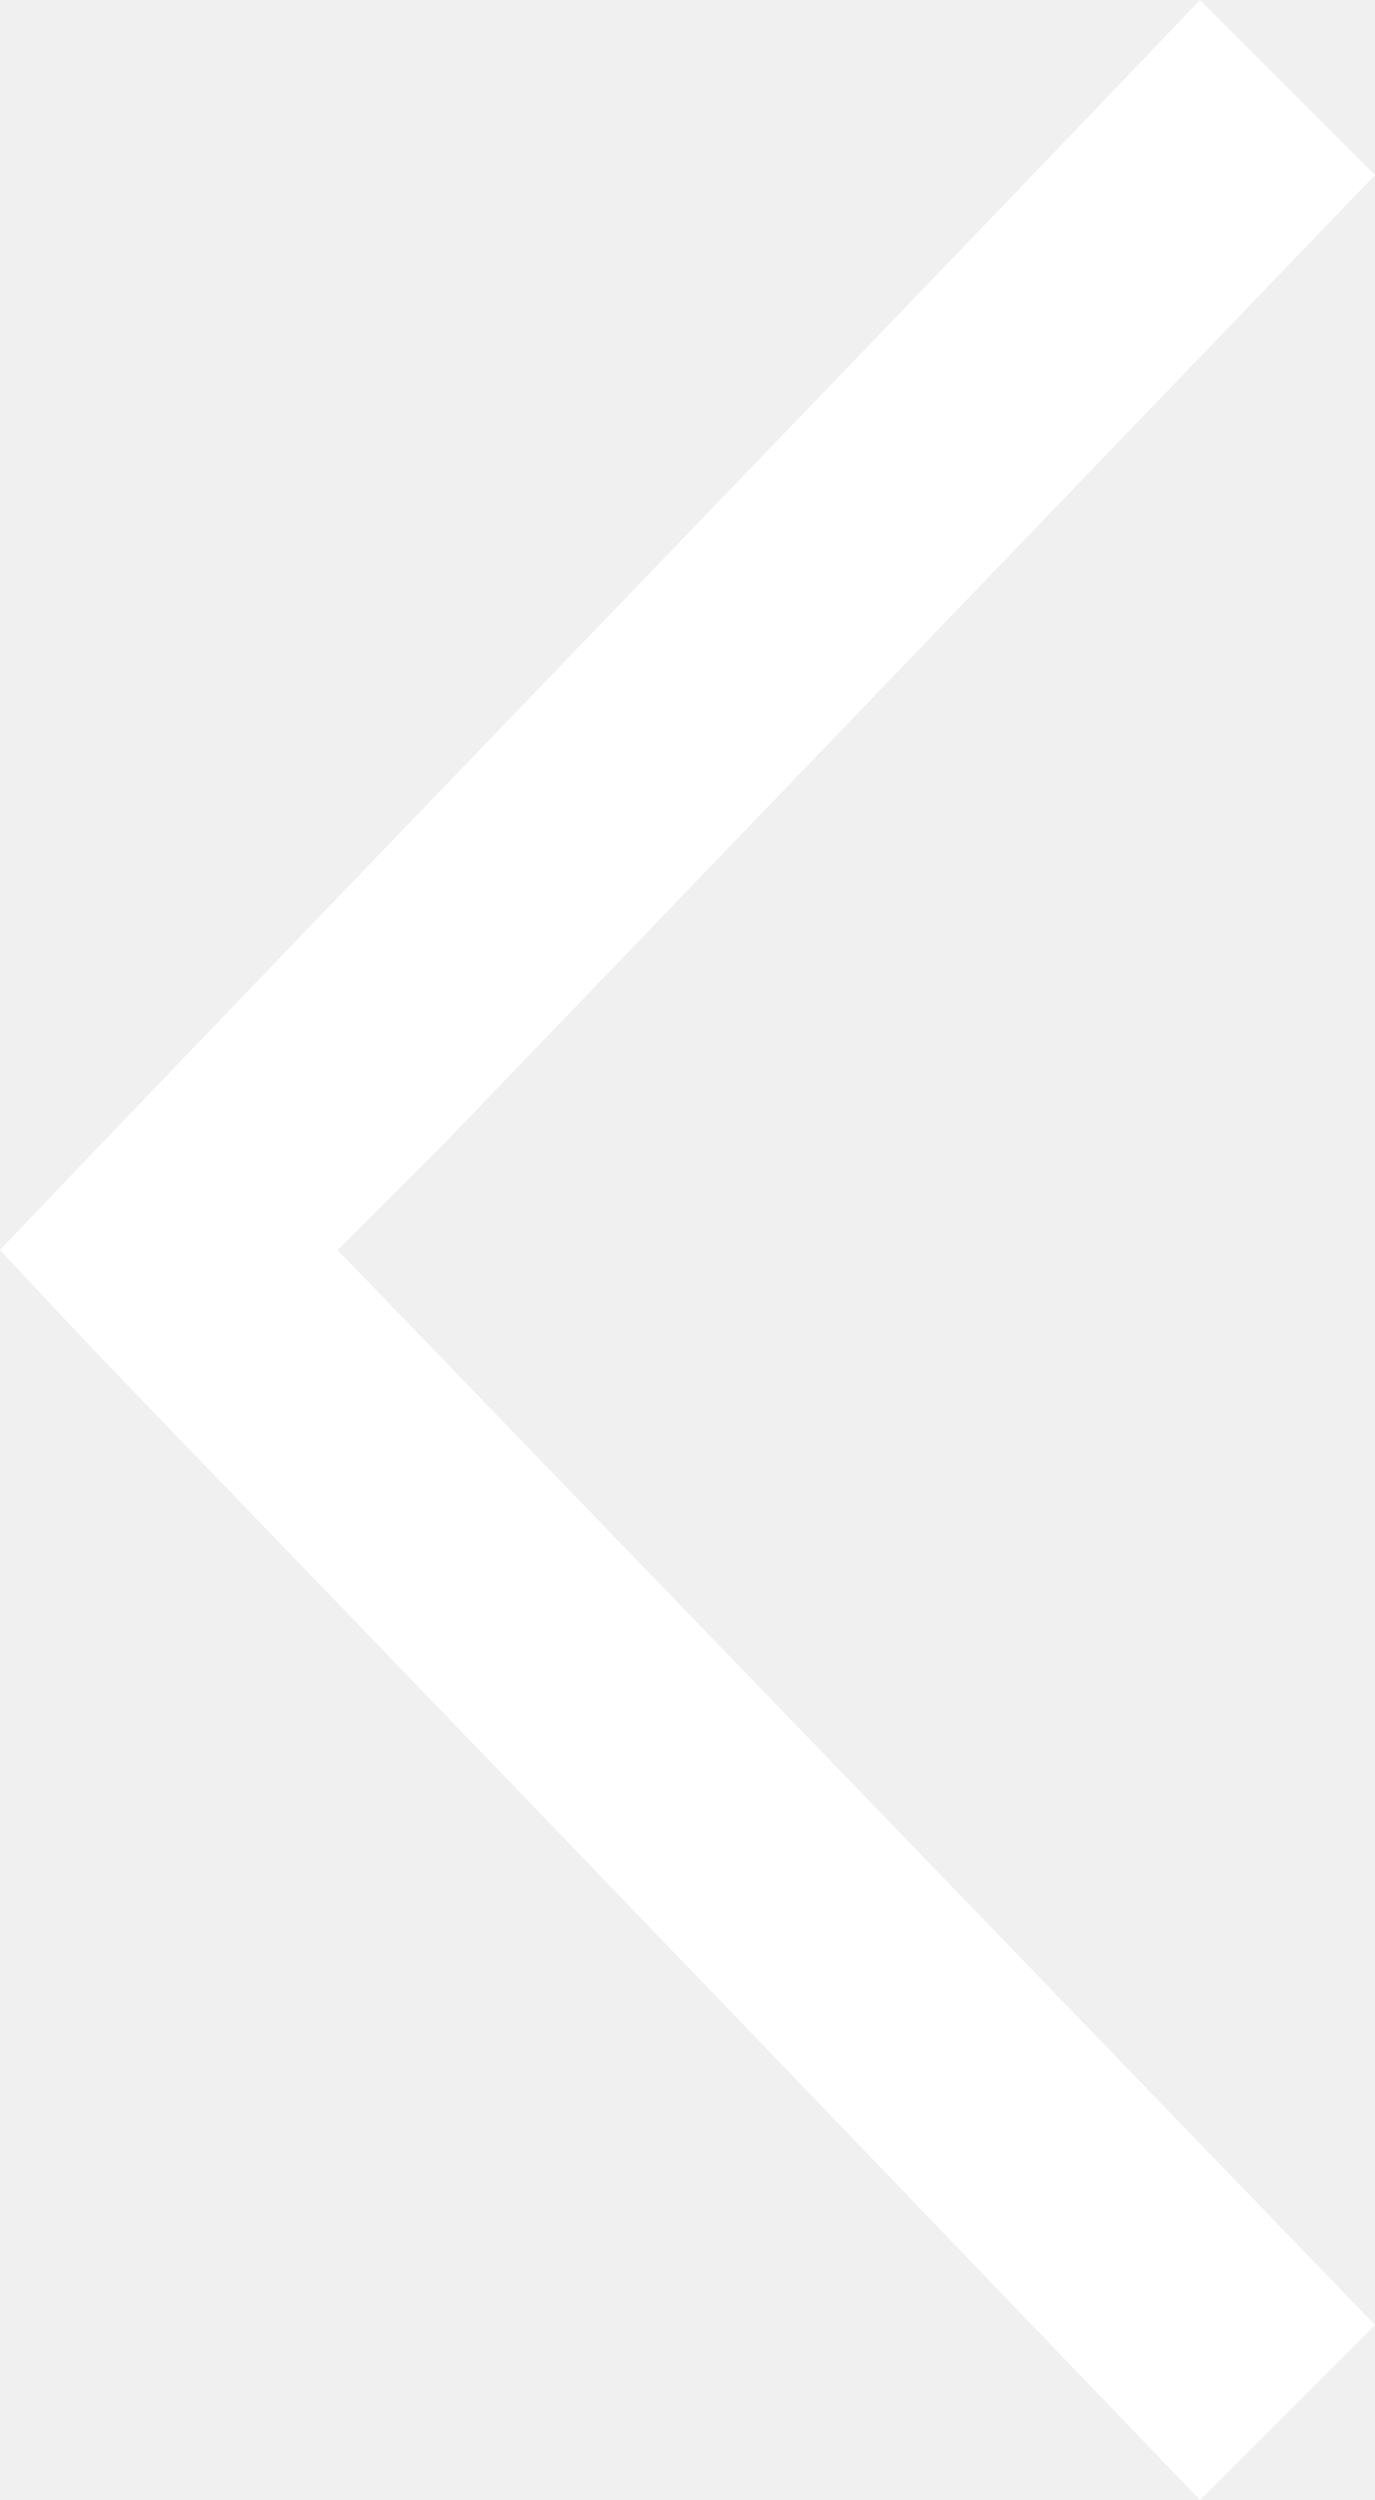
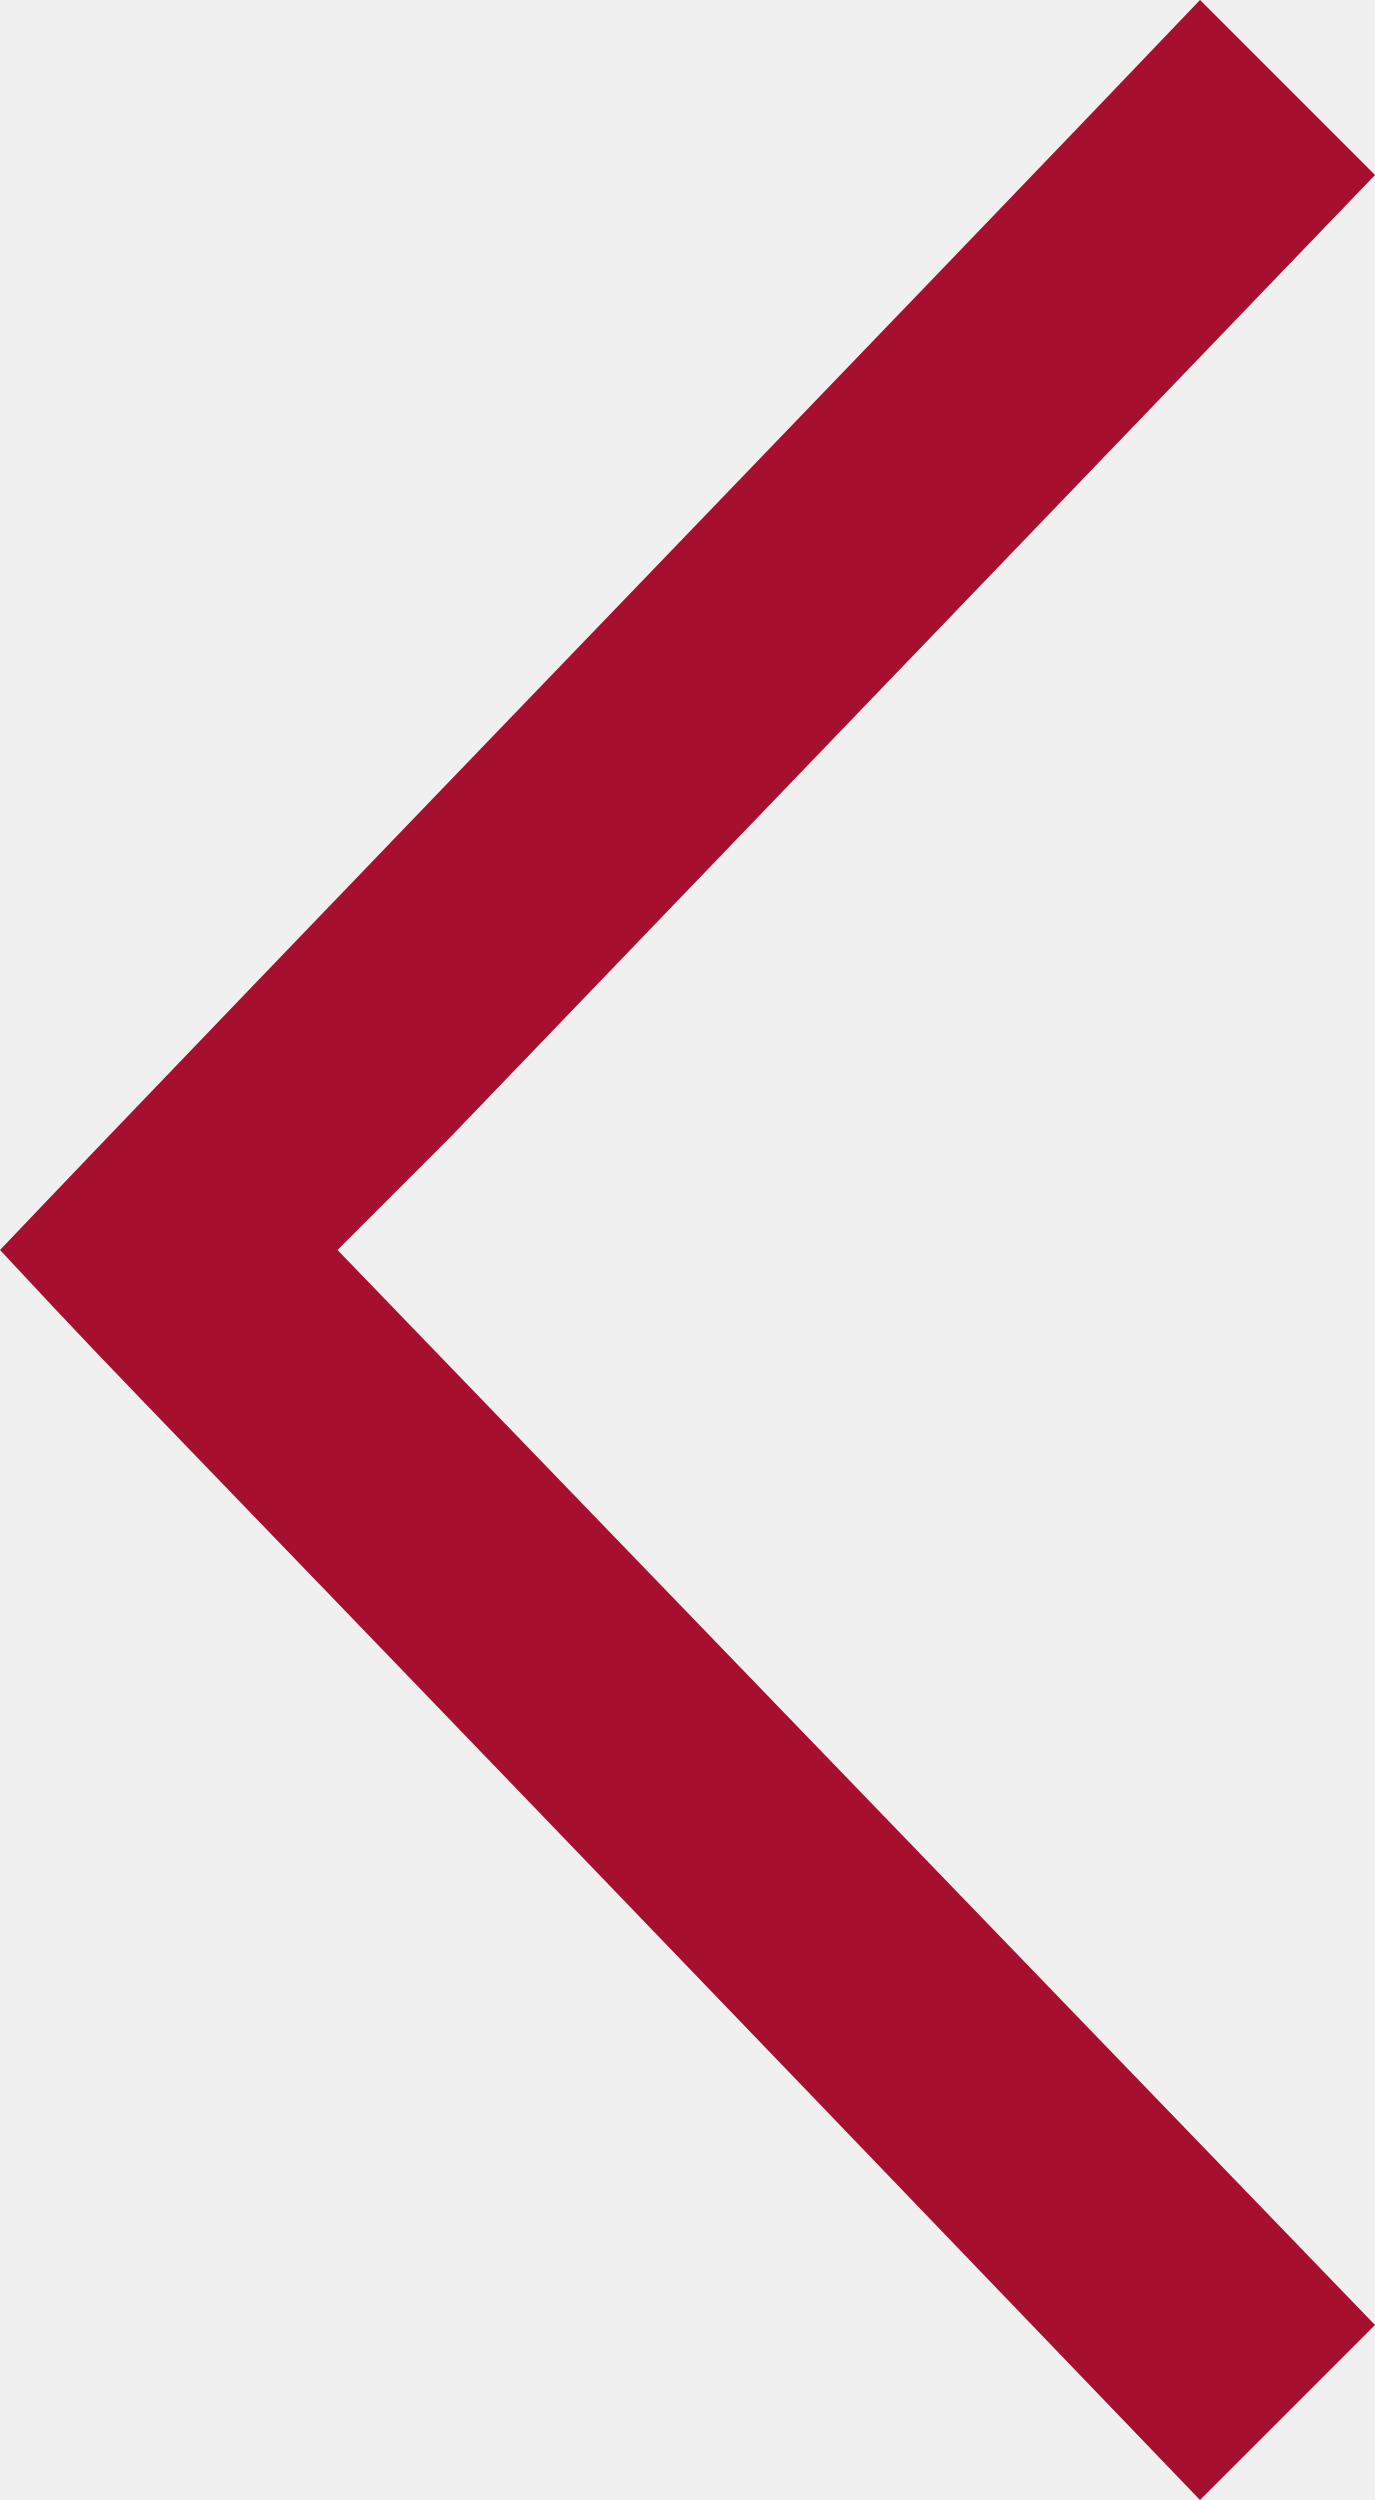
<svg xmlns="http://www.w3.org/2000/svg" width="11" height="20" viewBox="0 0 11 20">
-   <path d="M9.6 20L11 18.6 2.7 10 3.6 9.1 3.6 9.1 11 1.4 9.6 0C7.6 2.1 1.9 8 0 10 1.4 11.5 0 10 9.6 20" fill="#fff" />
+   <path d="M9.6 20L11 18.6 2.7 10 3.6 9.1 3.6 9.1 11 1.4 9.6 0C7.6 2.1 1.9 8 0 10 1.4 11.5 0 10 9.6 20" fill="#a60f2d" />
</svg>
